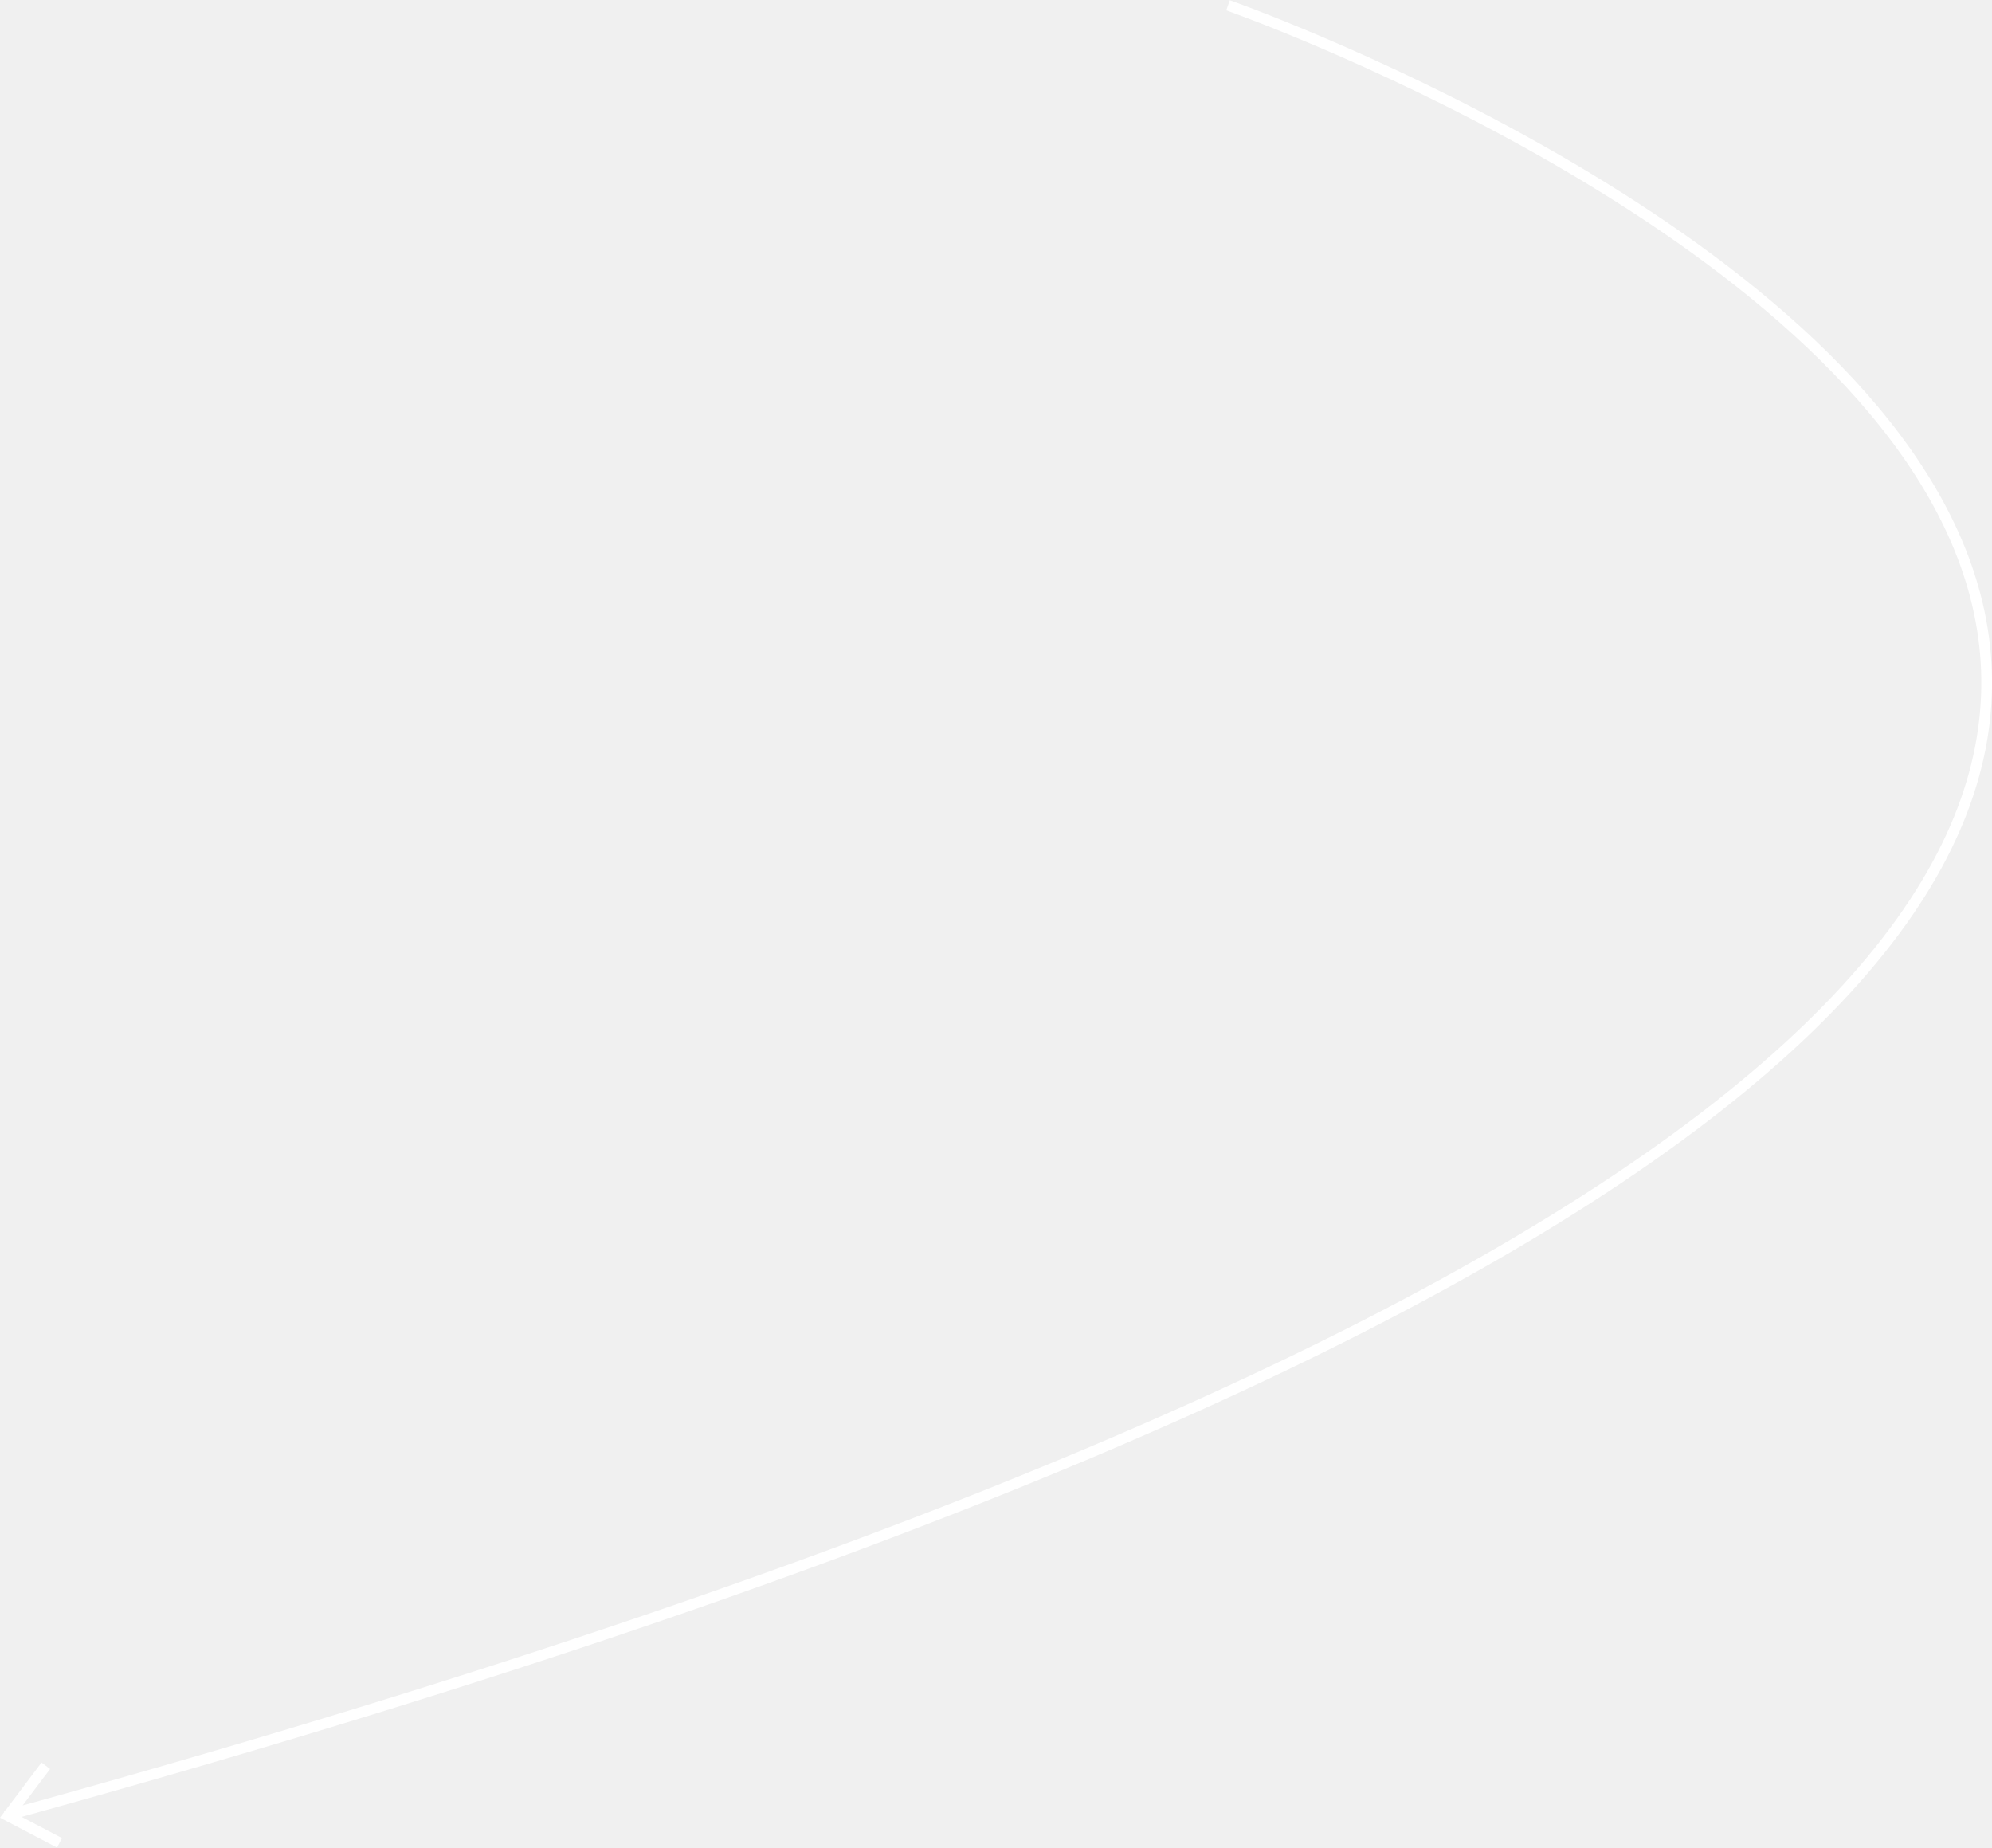
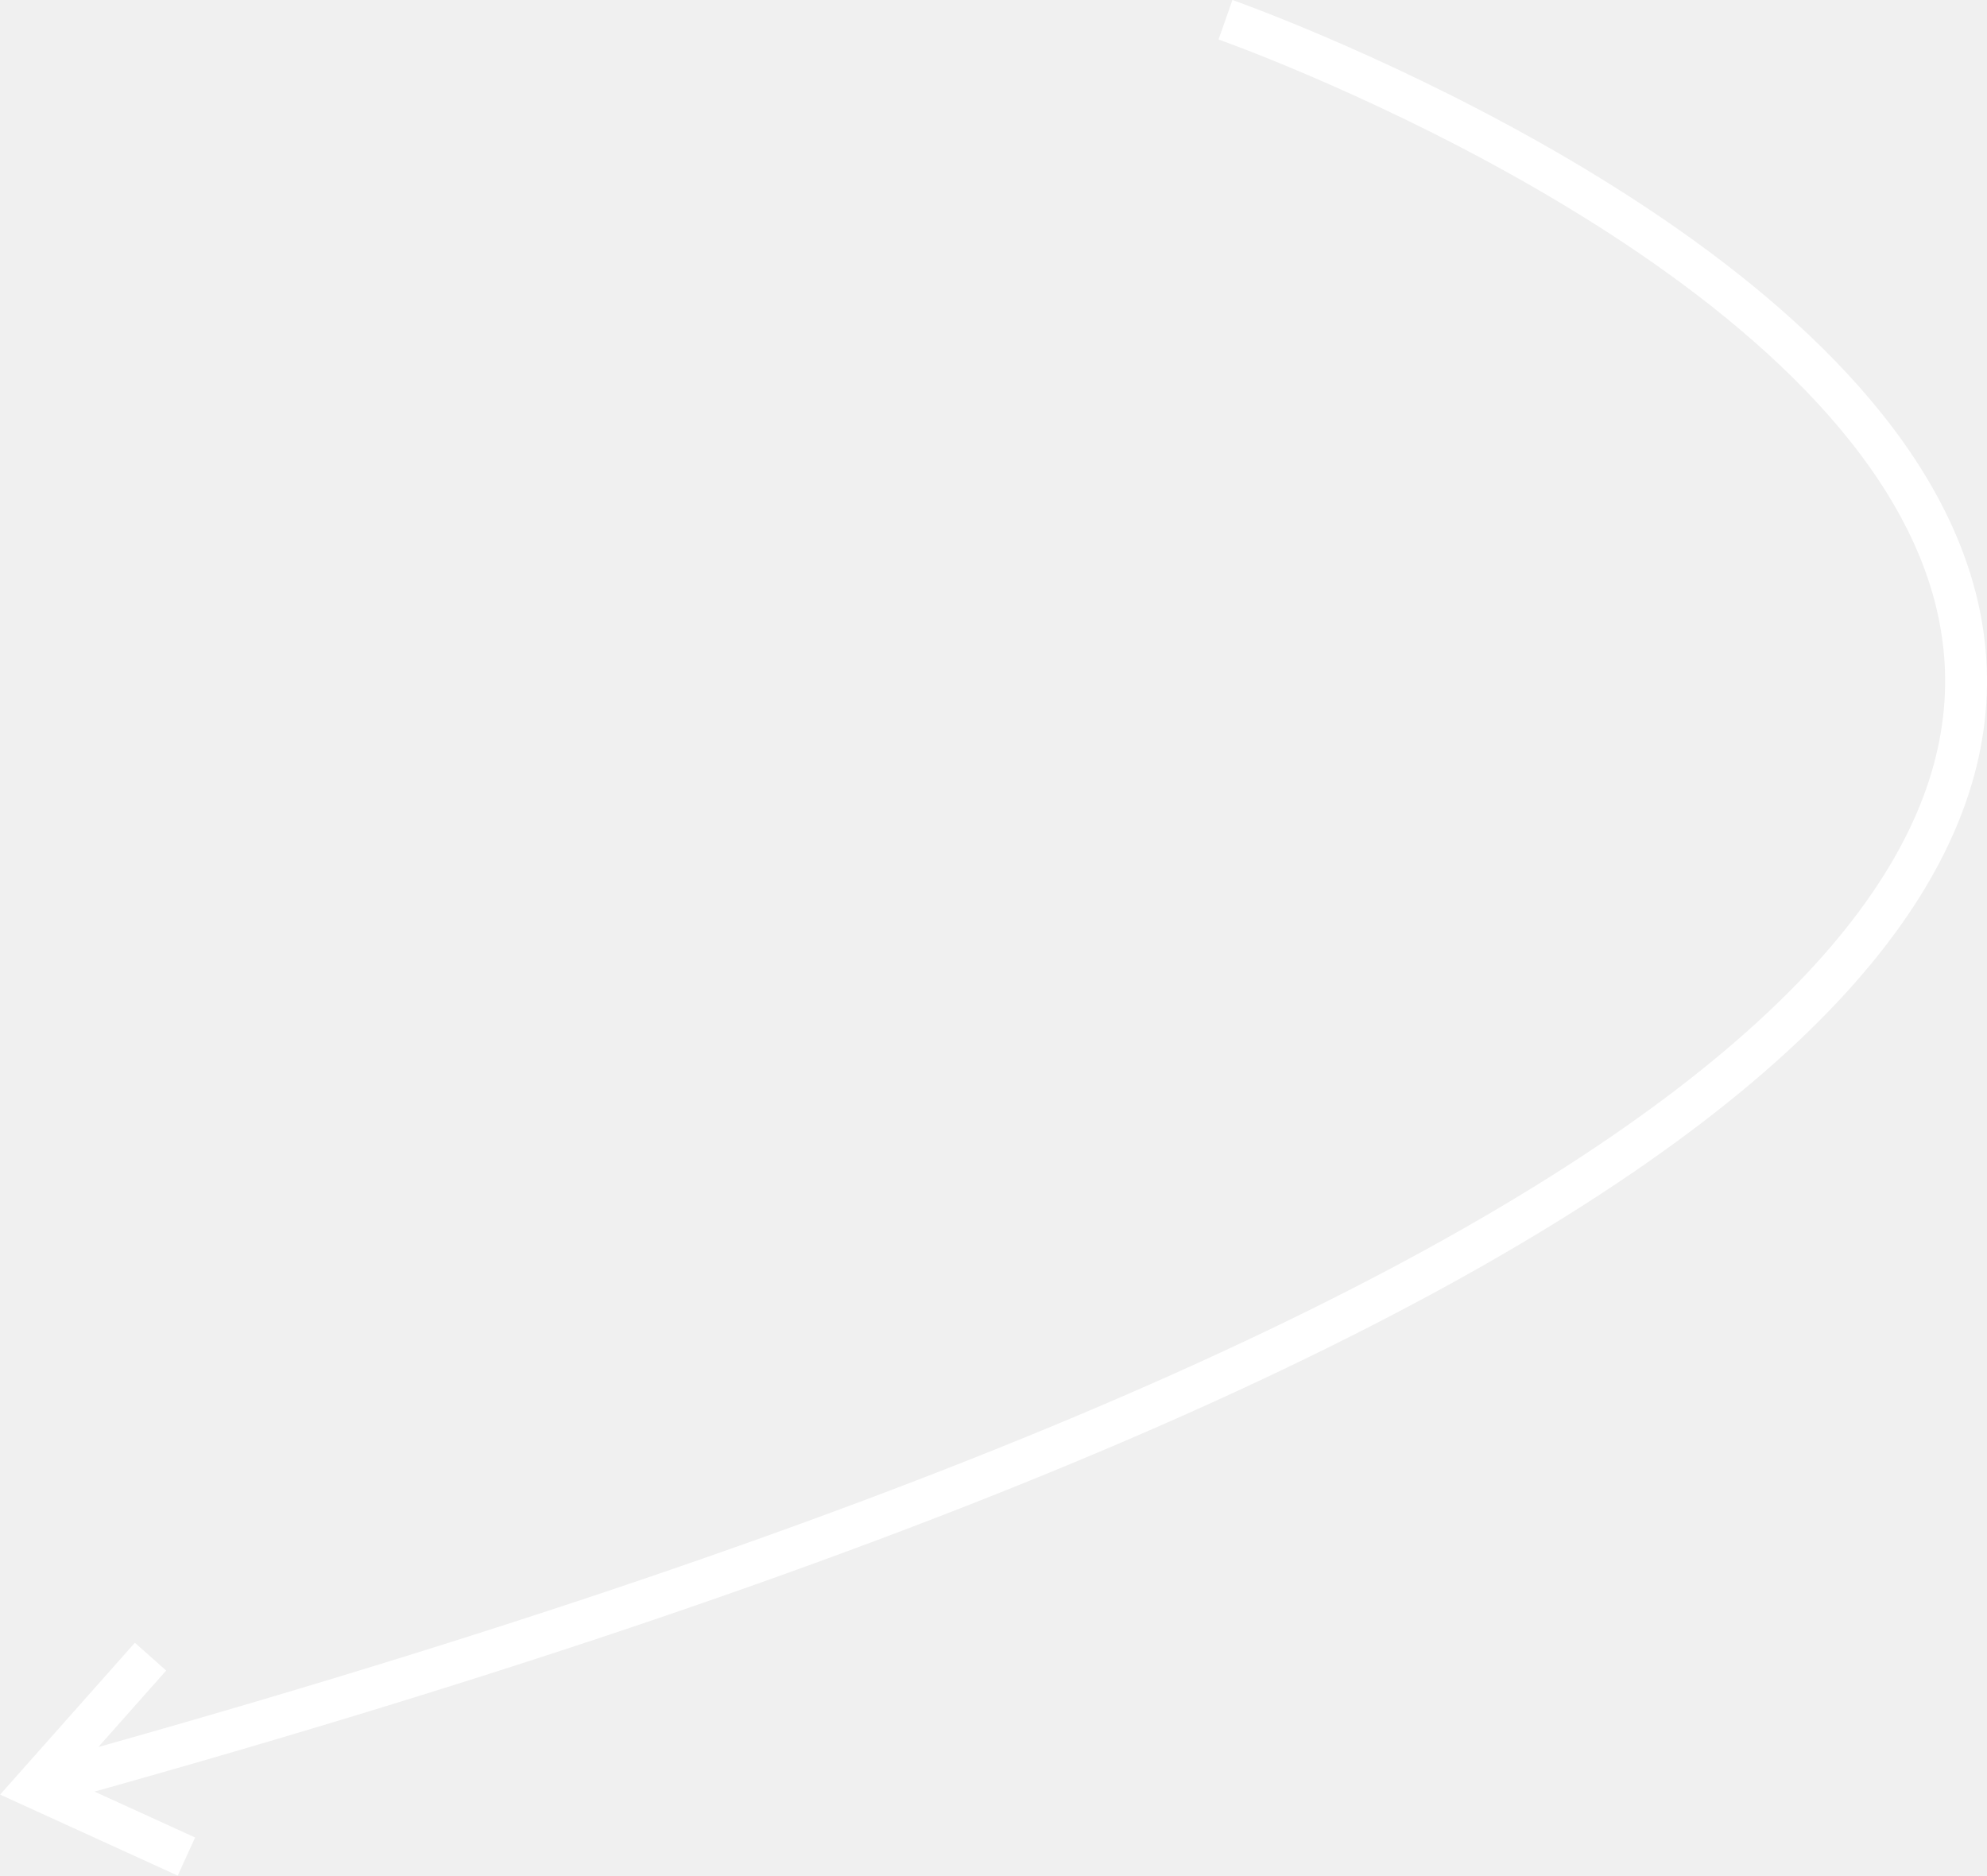
- <svg xmlns="http://www.w3.org/2000/svg" width="2.786in" height="2.584in" viewBox="0 0 835.949 775.161" version="1.1" id="svg378">
+ <svg xmlns="http://www.w3.org/2000/svg" width="2.847in" height="2.687in" viewBox="0 0 854.073 806.186" version="1.1" id="svg378">
  <defs id="defs382" />
-   <path id="Unnamed" fill="none" stroke="#000000" stroke-width="1" d="m 515.348,2.123 c 0,0 986.326,346.547 -513.156,759.738 M 19.23,740.831 3.392,761.861 24.977,773.168" style="fill:none;fill-opacity:1;stroke:#ffffff;stroke-width:4.5;stroke-dasharray:none;stroke-opacity:1" />
+   <path id="Unnamed" fill="none" stroke="#000000" stroke-width="1" d="m 526.772,8.491 c 0,0 986.326,346.547 -513.156,759.738 m 51.034,-56.151 -49.835,56.151 65.263,29.769" style="fill:none;fill-opacity:1;stroke:#ffffff;stroke-width:18;stroke-dasharray:none;stroke-opacity:1" />
</svg>
